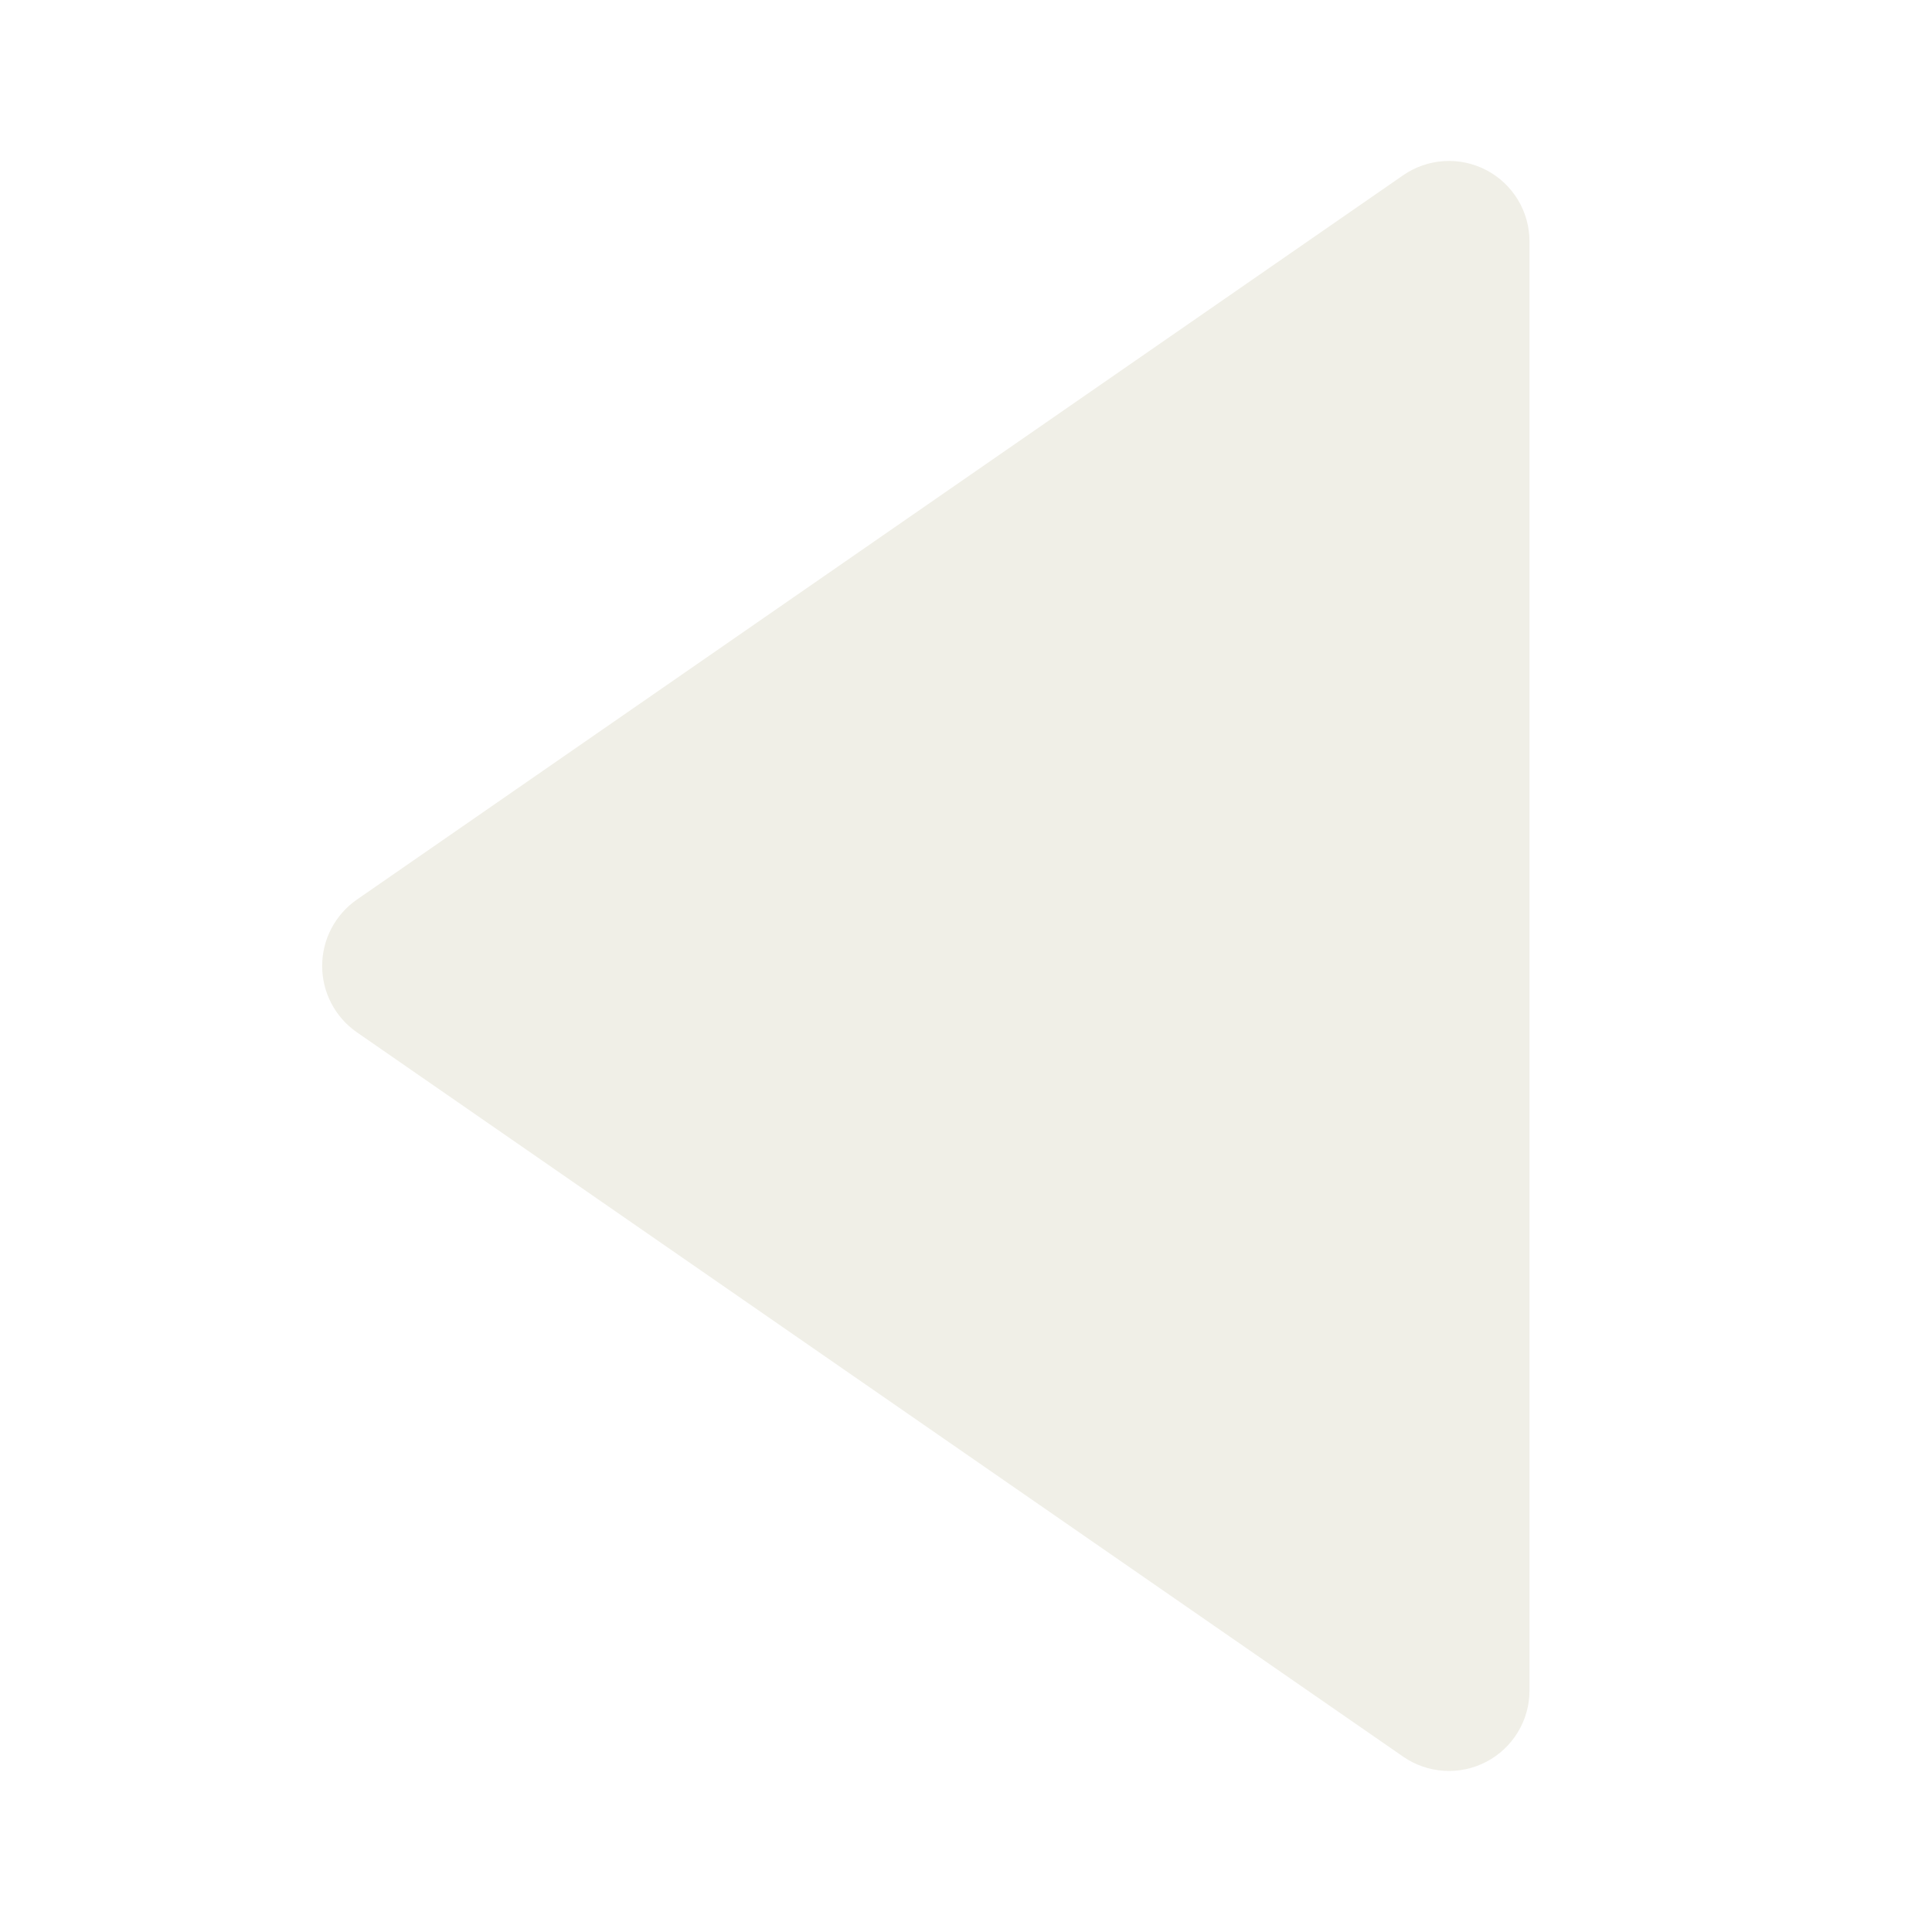
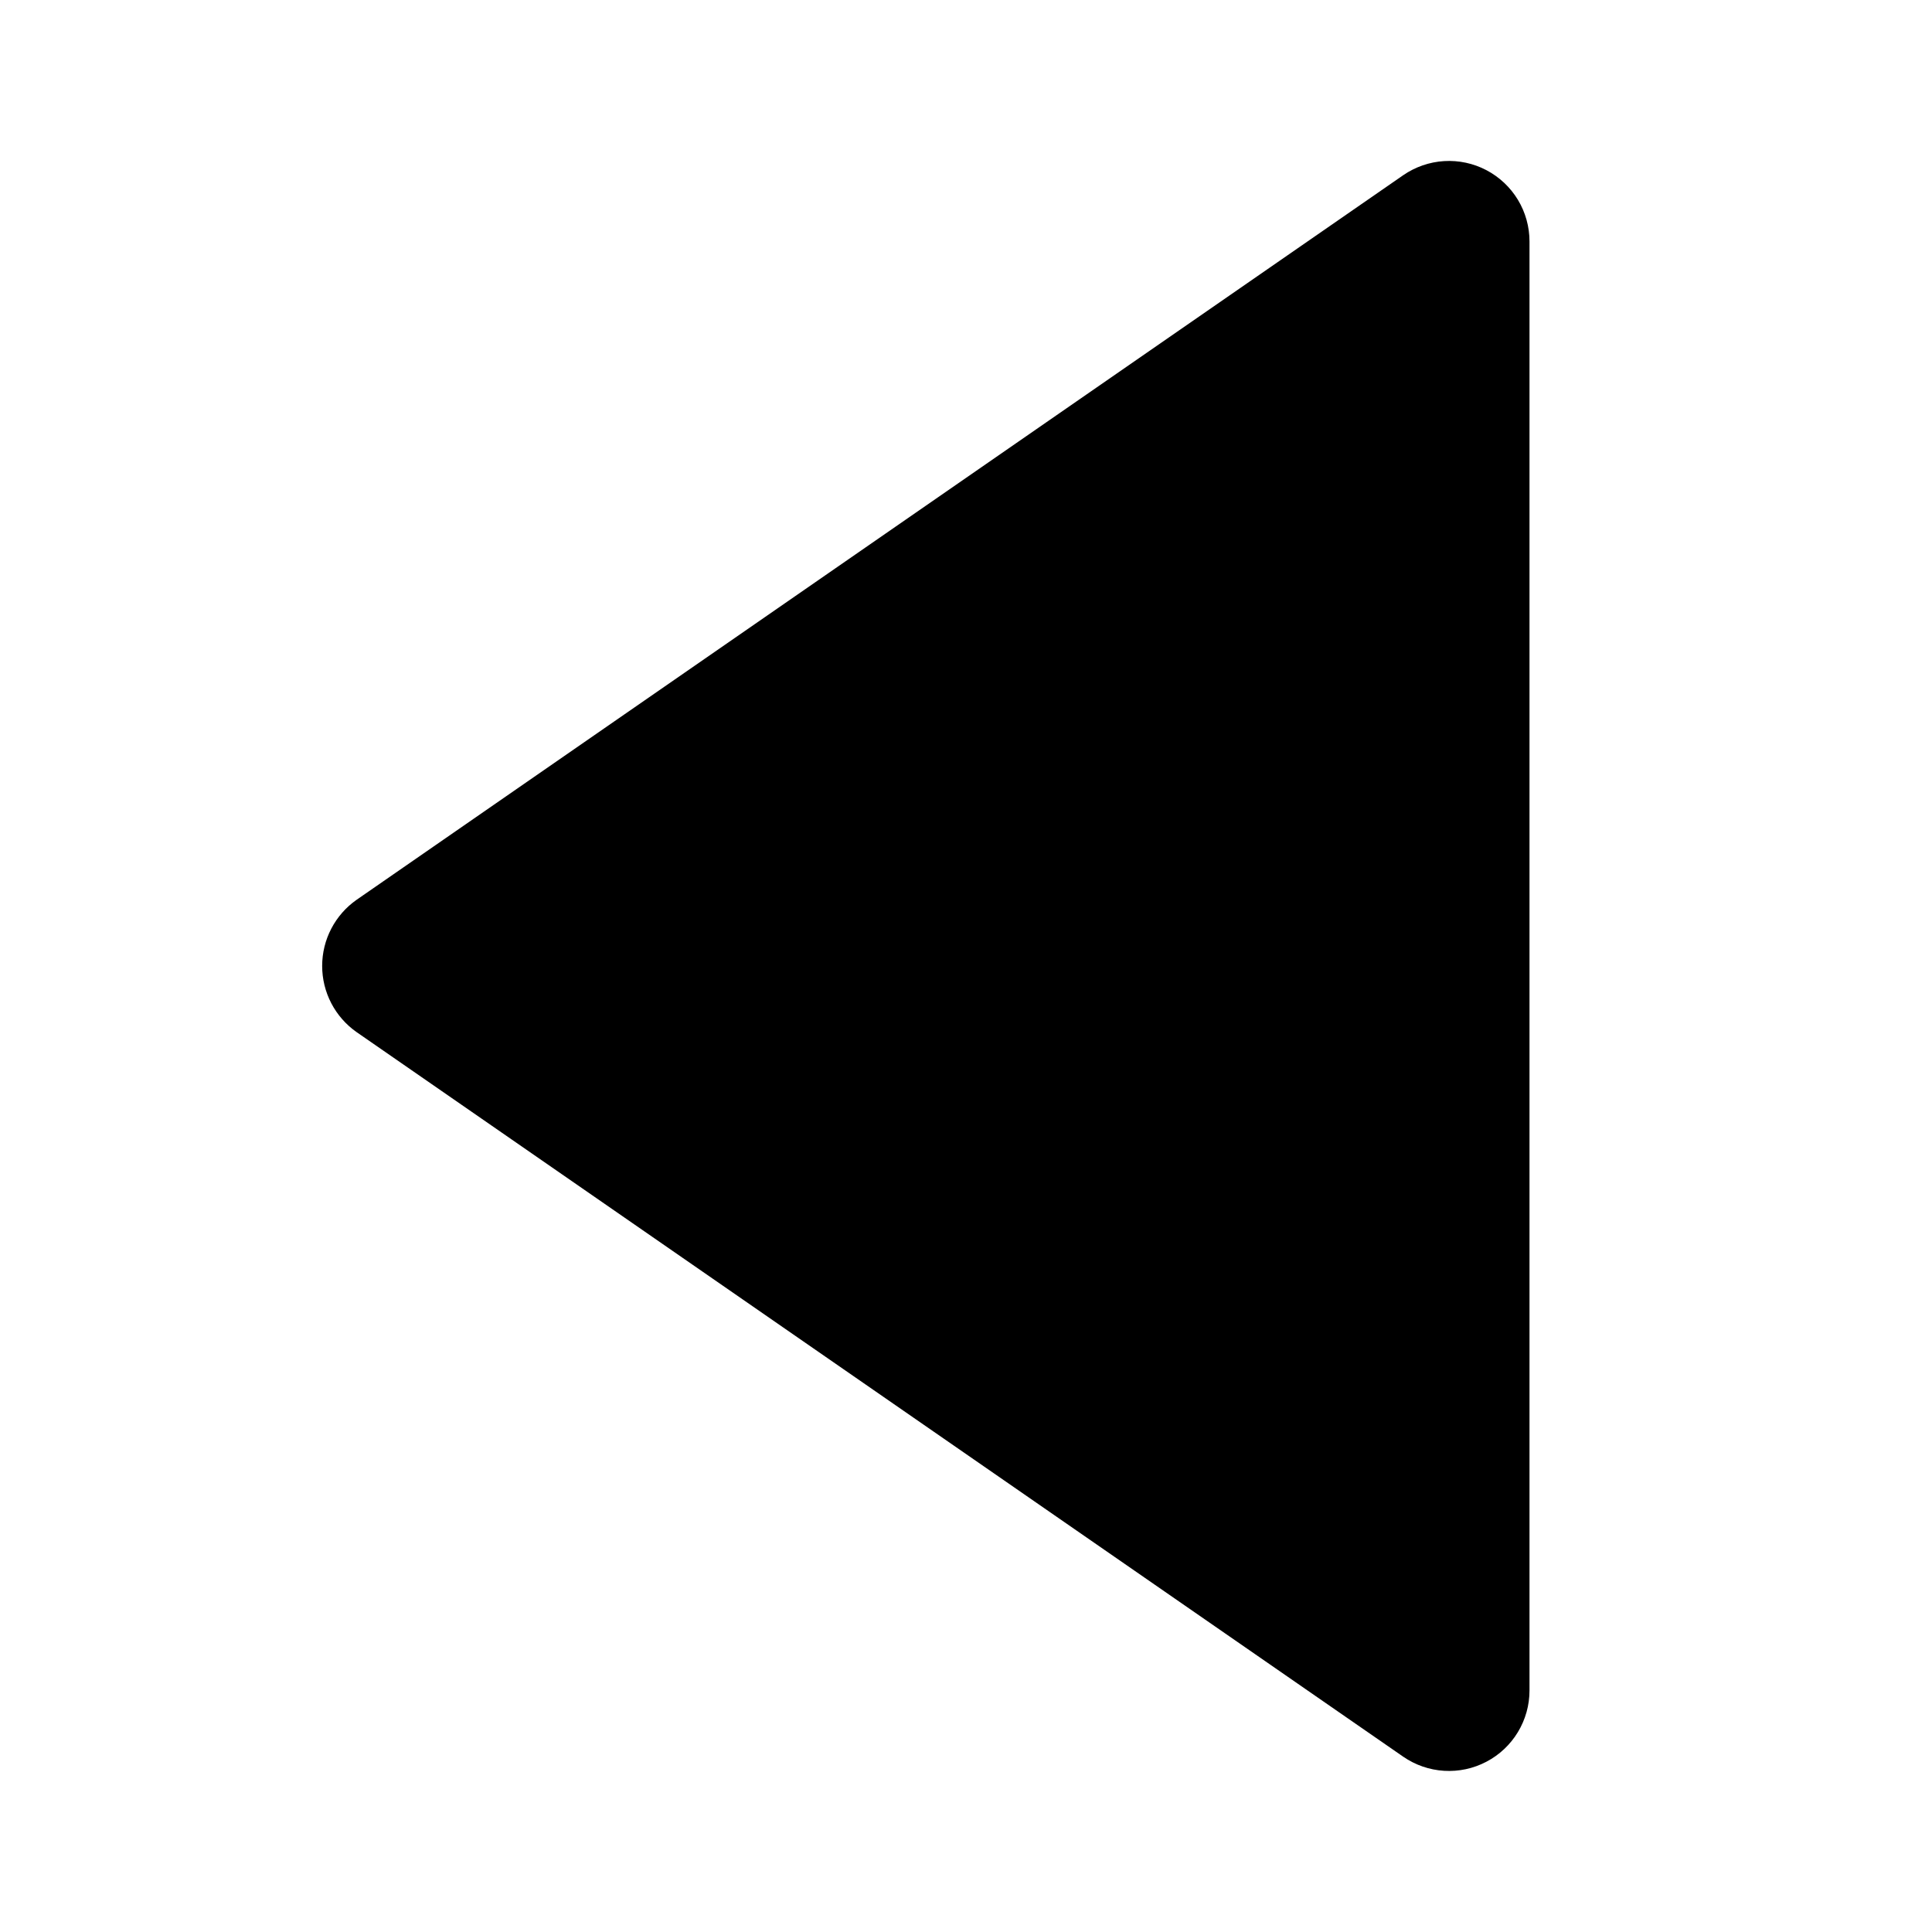
<svg xmlns="http://www.w3.org/2000/svg" width="60" height="60" viewBox="0 0 60 60" fill="none">
-   <path d="M11.077 32.055L43.577 54.555C43.952 54.814 44.391 54.966 44.846 54.994C45.302 55.022 45.756 54.925 46.16 54.713C46.564 54.502 46.902 54.184 47.139 53.793C47.375 53.403 47.5 52.956 47.5 52.5V7.5C47.5 7.043 47.376 6.596 47.14 6.205C46.904 5.815 46.565 5.496 46.161 5.284C45.757 5.072 45.303 4.975 44.847 5.003C44.392 5.031 43.953 5.183 43.577 5.442L11.077 27.942C10.746 28.173 10.476 28.481 10.289 28.839C10.102 29.197 10.005 29.595 10.005 29.998C10.005 30.402 10.102 30.8 10.289 31.158C10.476 31.516 10.746 31.824 11.077 32.055V32.055Z" fill="#F0EFE7" />
+   <path d="M11.077 32.055L43.577 54.555C43.952 54.814 44.391 54.966 44.846 54.994C45.302 55.022 45.756 54.925 46.16 54.713C46.564 54.502 46.902 54.184 47.139 53.793C47.375 53.403 47.5 52.956 47.5 52.5V7.5C47.5 7.043 47.376 6.596 47.14 6.205C46.904 5.815 46.565 5.496 46.161 5.284C45.757 5.072 45.303 4.975 44.847 5.003C44.392 5.031 43.953 5.183 43.577 5.442L11.077 27.942C10.746 28.173 10.476 28.481 10.289 28.839C10.102 29.197 10.005 29.595 10.005 29.998C10.005 30.402 10.102 30.8 10.289 31.158C10.476 31.516 10.746 31.824 11.077 32.055V32.055Z" fill="black" />
</svg>
